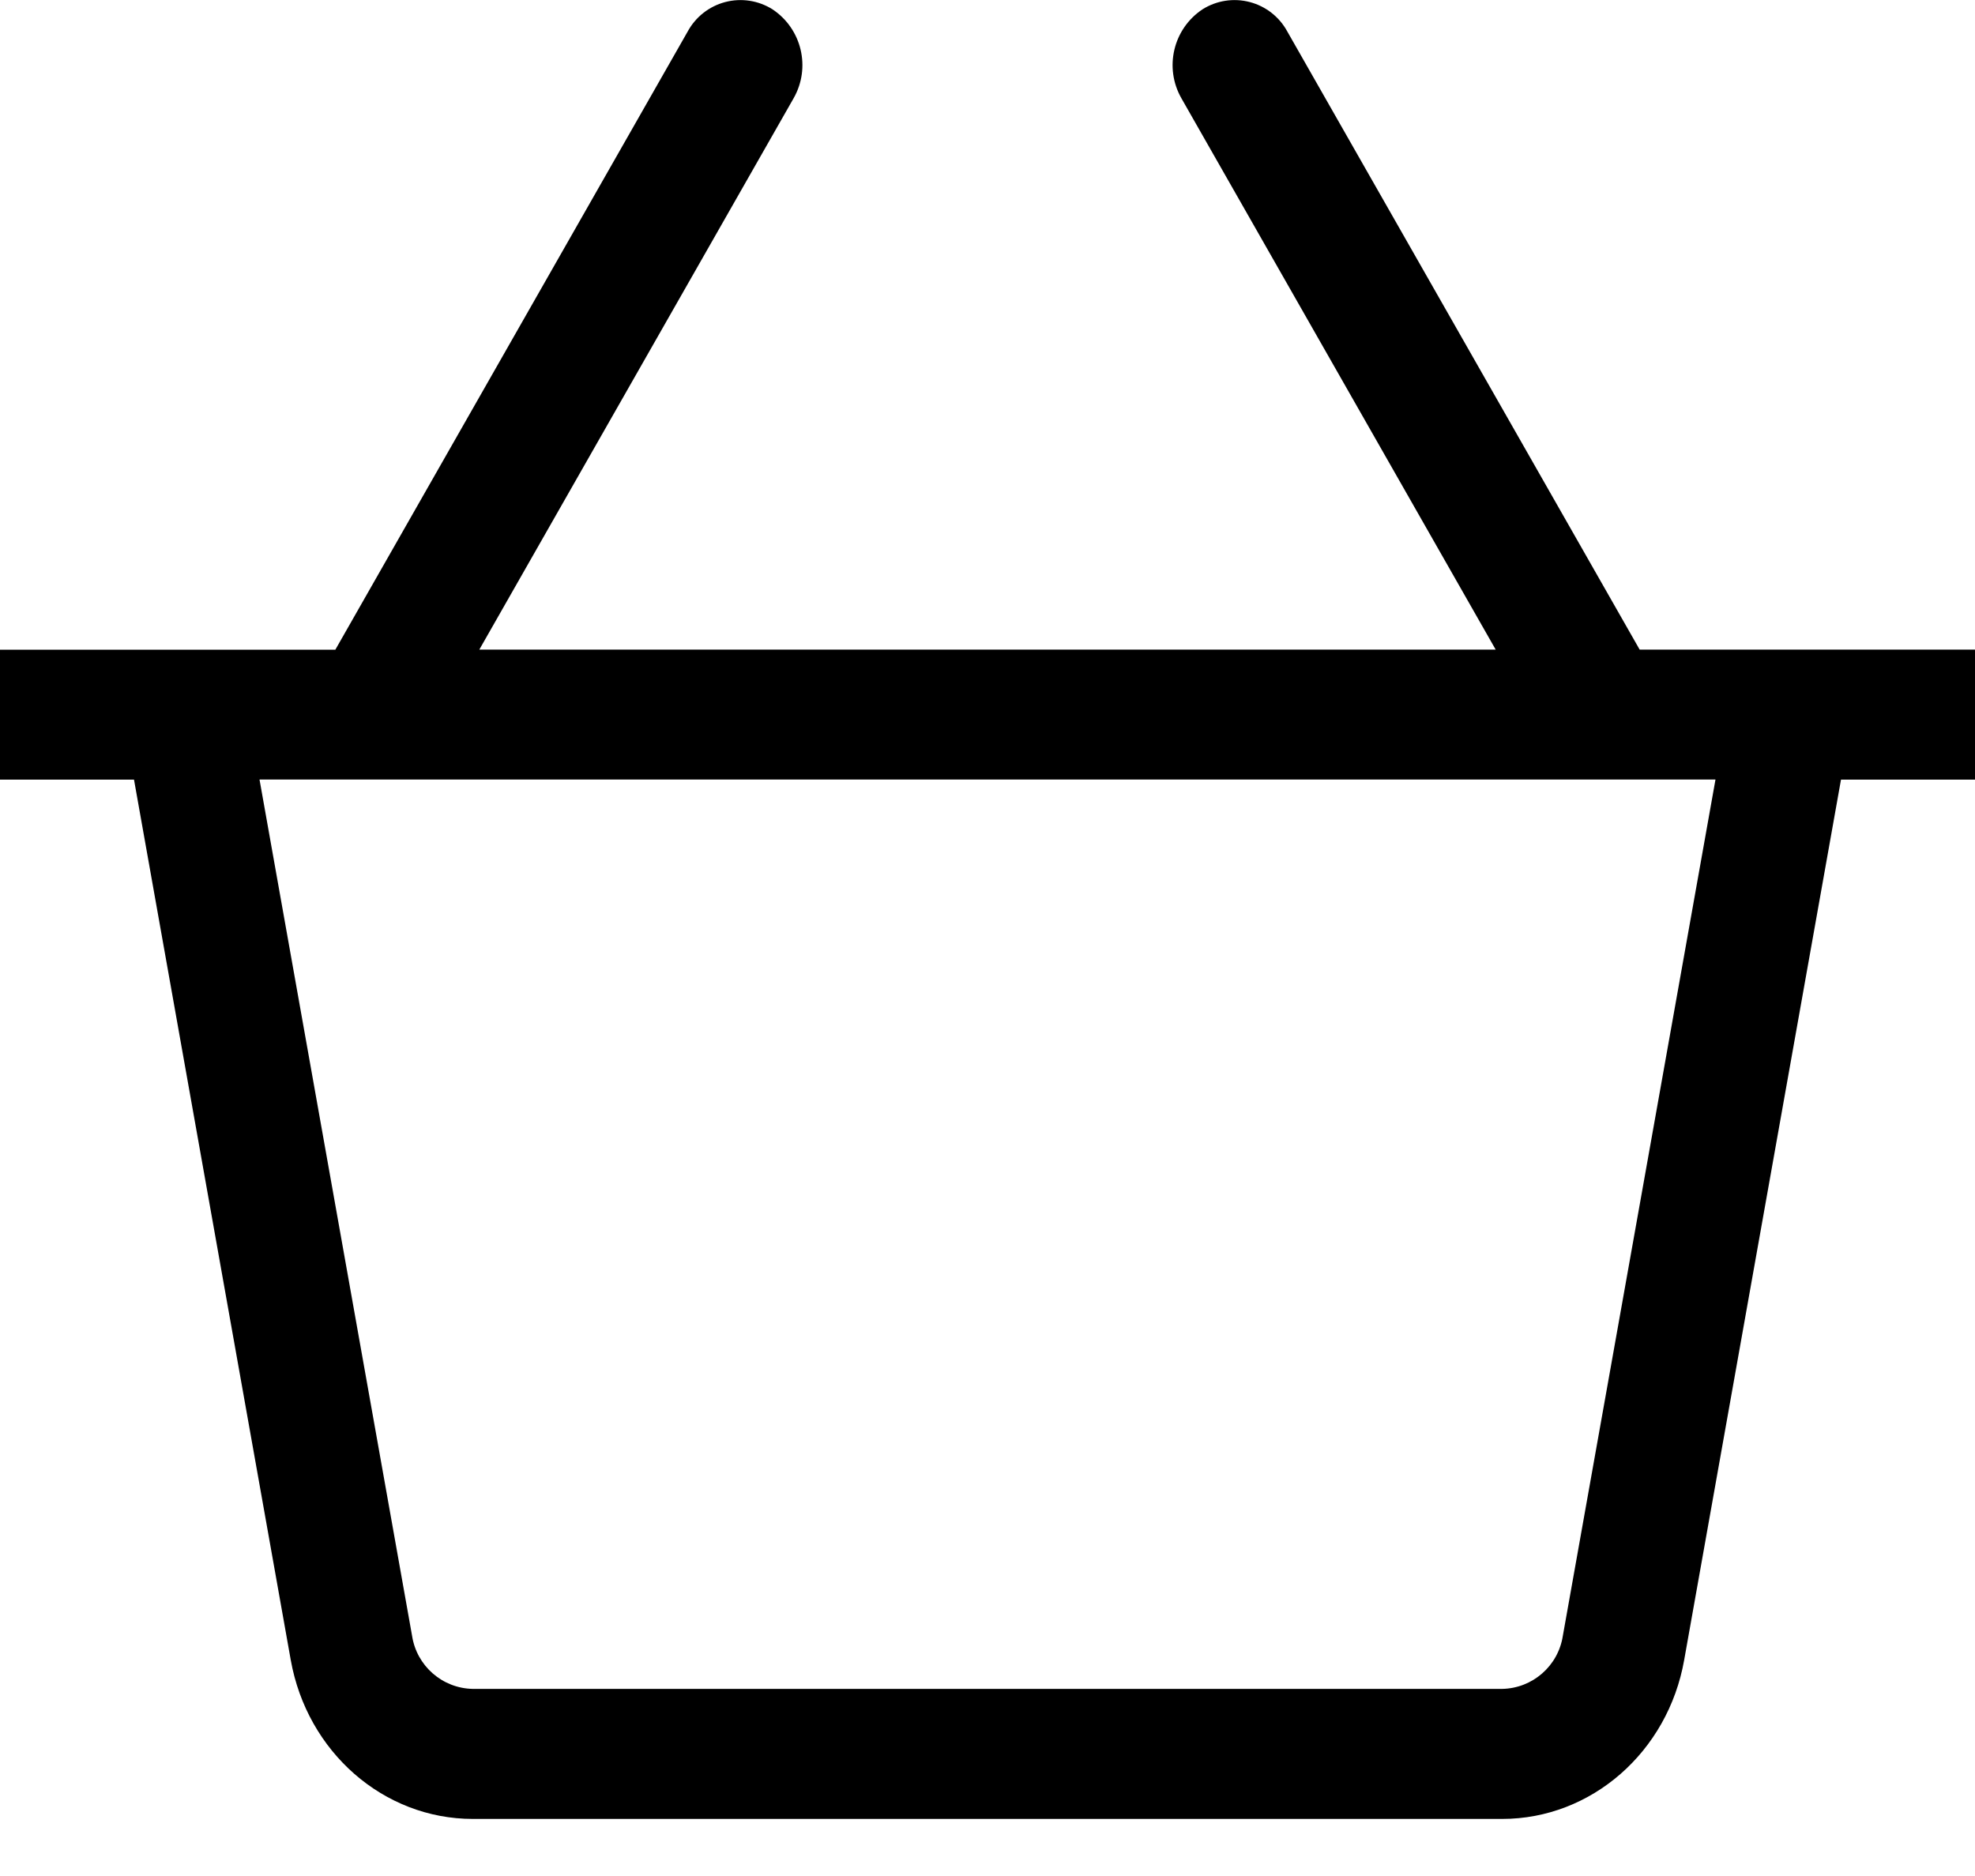
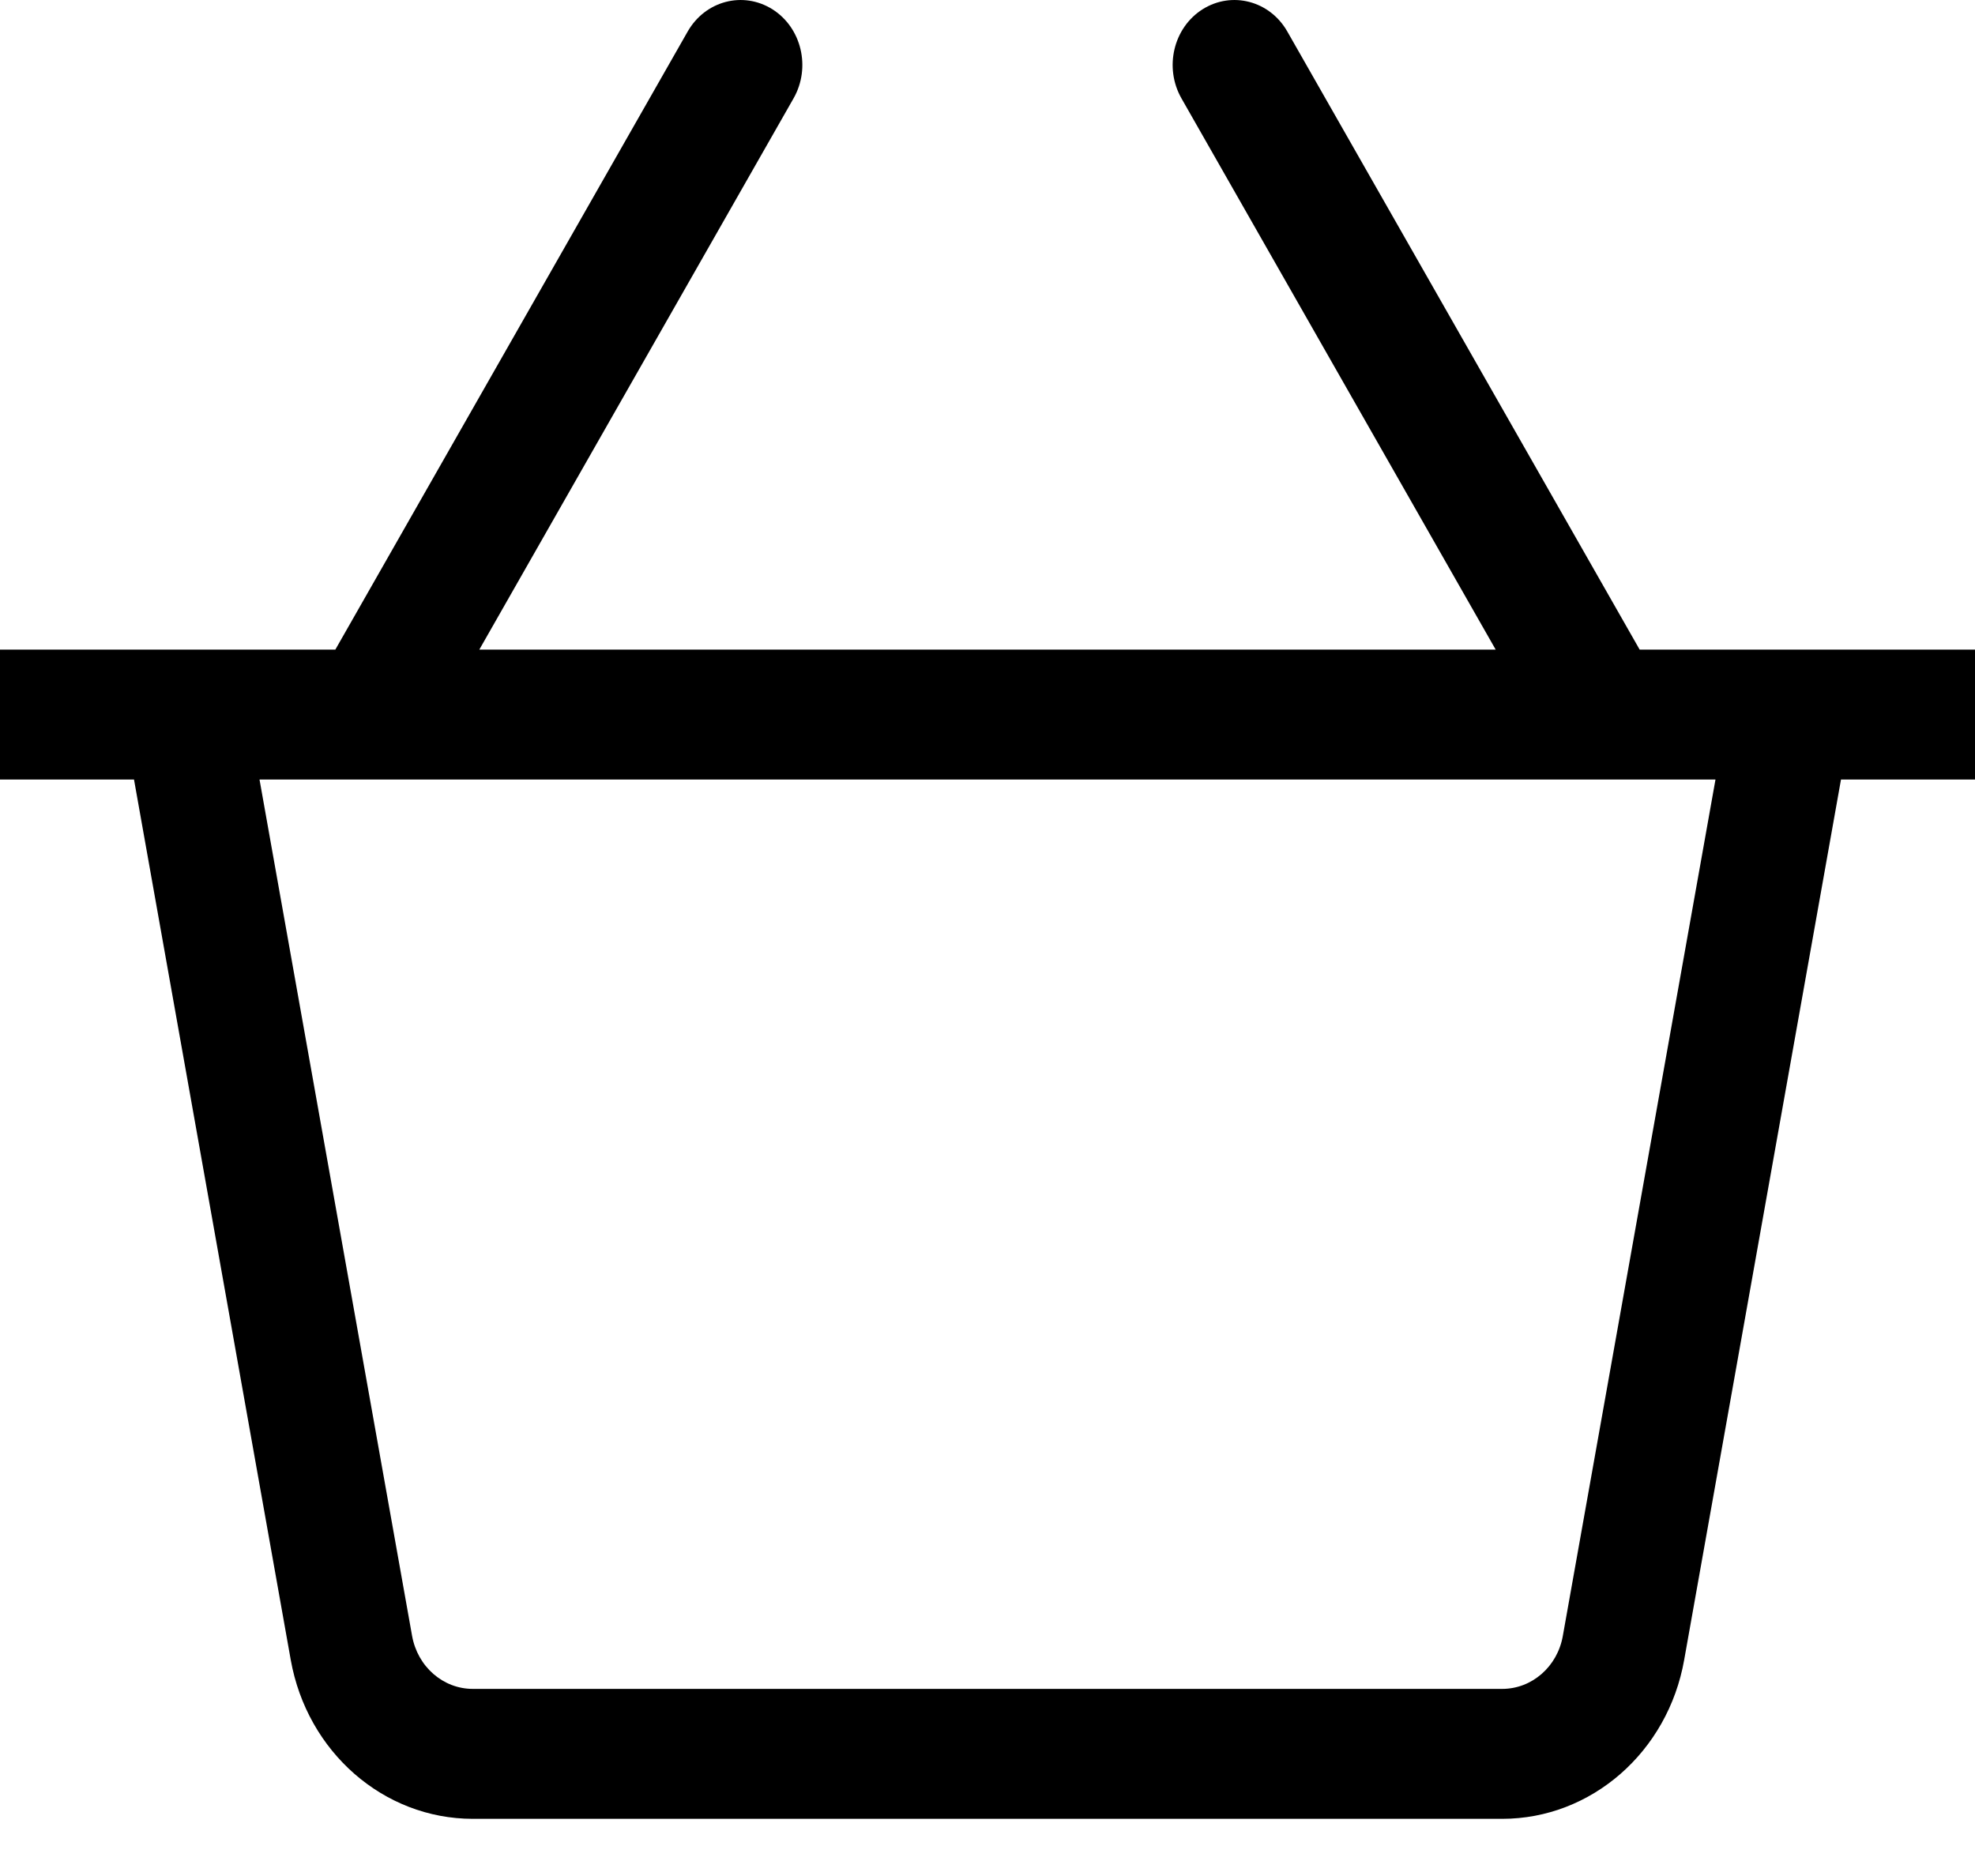
<svg xmlns="http://www.w3.org/2000/svg" viewBox="0 0 20 19">
-   <path d="M20 6.579h-3.396L13.036.319a.608.608 0 00-.858-.225.678.678 0 00-.214.902l3.182 5.583H4.854L8.036.996a.678.678 0 00-.214-.902.608.608 0 00-.858.225L3.396 6.58H0v1.316h1.357l1.587 8.915c.166.934.941 1.611 1.844 1.611h10.424c.902 0 1.678-.677 1.843-1.61l1.588-8.916H20V6.579zm-4.174 9.99a.634.634 0 01-.614.536H4.788a.634.634 0 01-.615-.537L2.628 7.895h14.744l-1.546 8.674z" />
+   <path d="M20 6.579H16.604L13.036 0.319C12.859 0.008 12.475 -0.093 12.178 0.094C11.882 0.281 11.787 0.685 11.964 0.996L15.146 6.579H4.854L8.036 0.996C8.213 0.685 8.118 0.281 7.822 0.094C7.524 -0.093 7.142 0.008 6.964 0.319L3.396 6.579H0V7.895H1.357L2.944 16.81C3.11 17.744 3.885 18.421 4.788 18.421H15.212C16.114 18.421 16.89 17.744 17.055 16.811L18.643 7.895H20C20 7.895 20 6.579 20 6.579ZM15.826 16.569C15.771 16.88 15.513 17.105 15.212 17.105H4.788C4.487 17.105 4.229 16.88 4.173 16.568L2.628 7.895H17.372L15.826 16.569Z" />
</svg>
